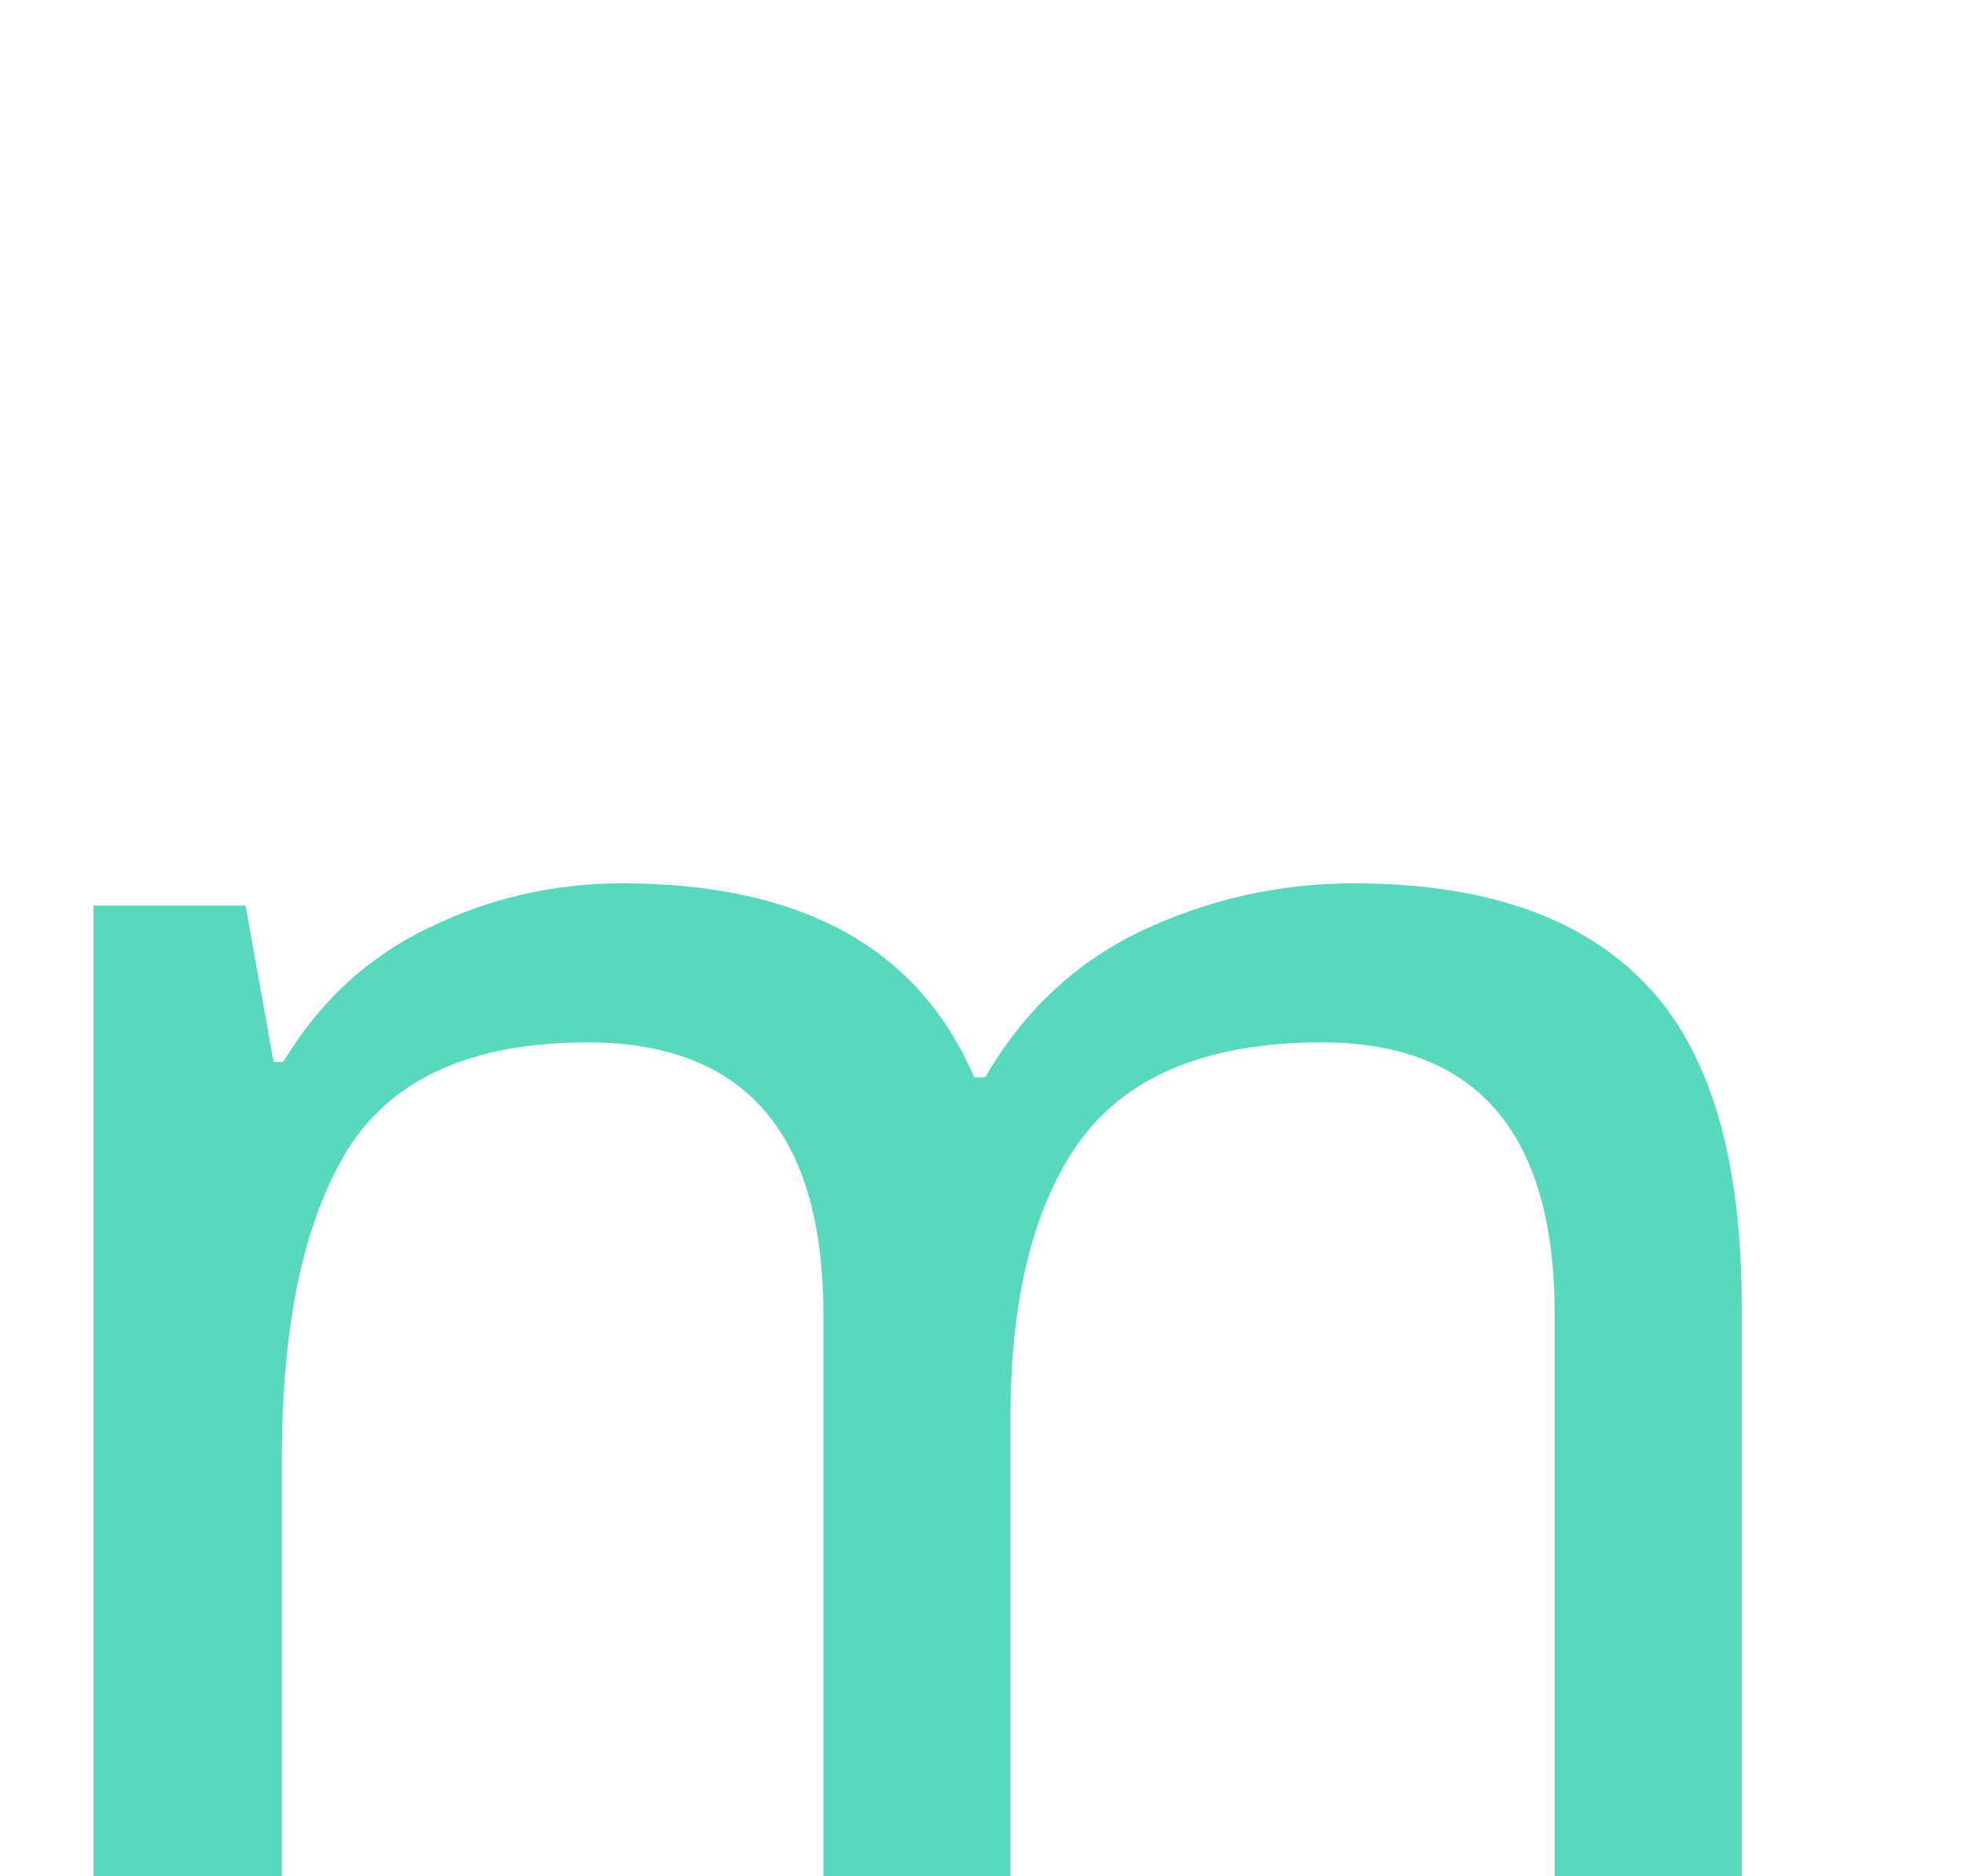
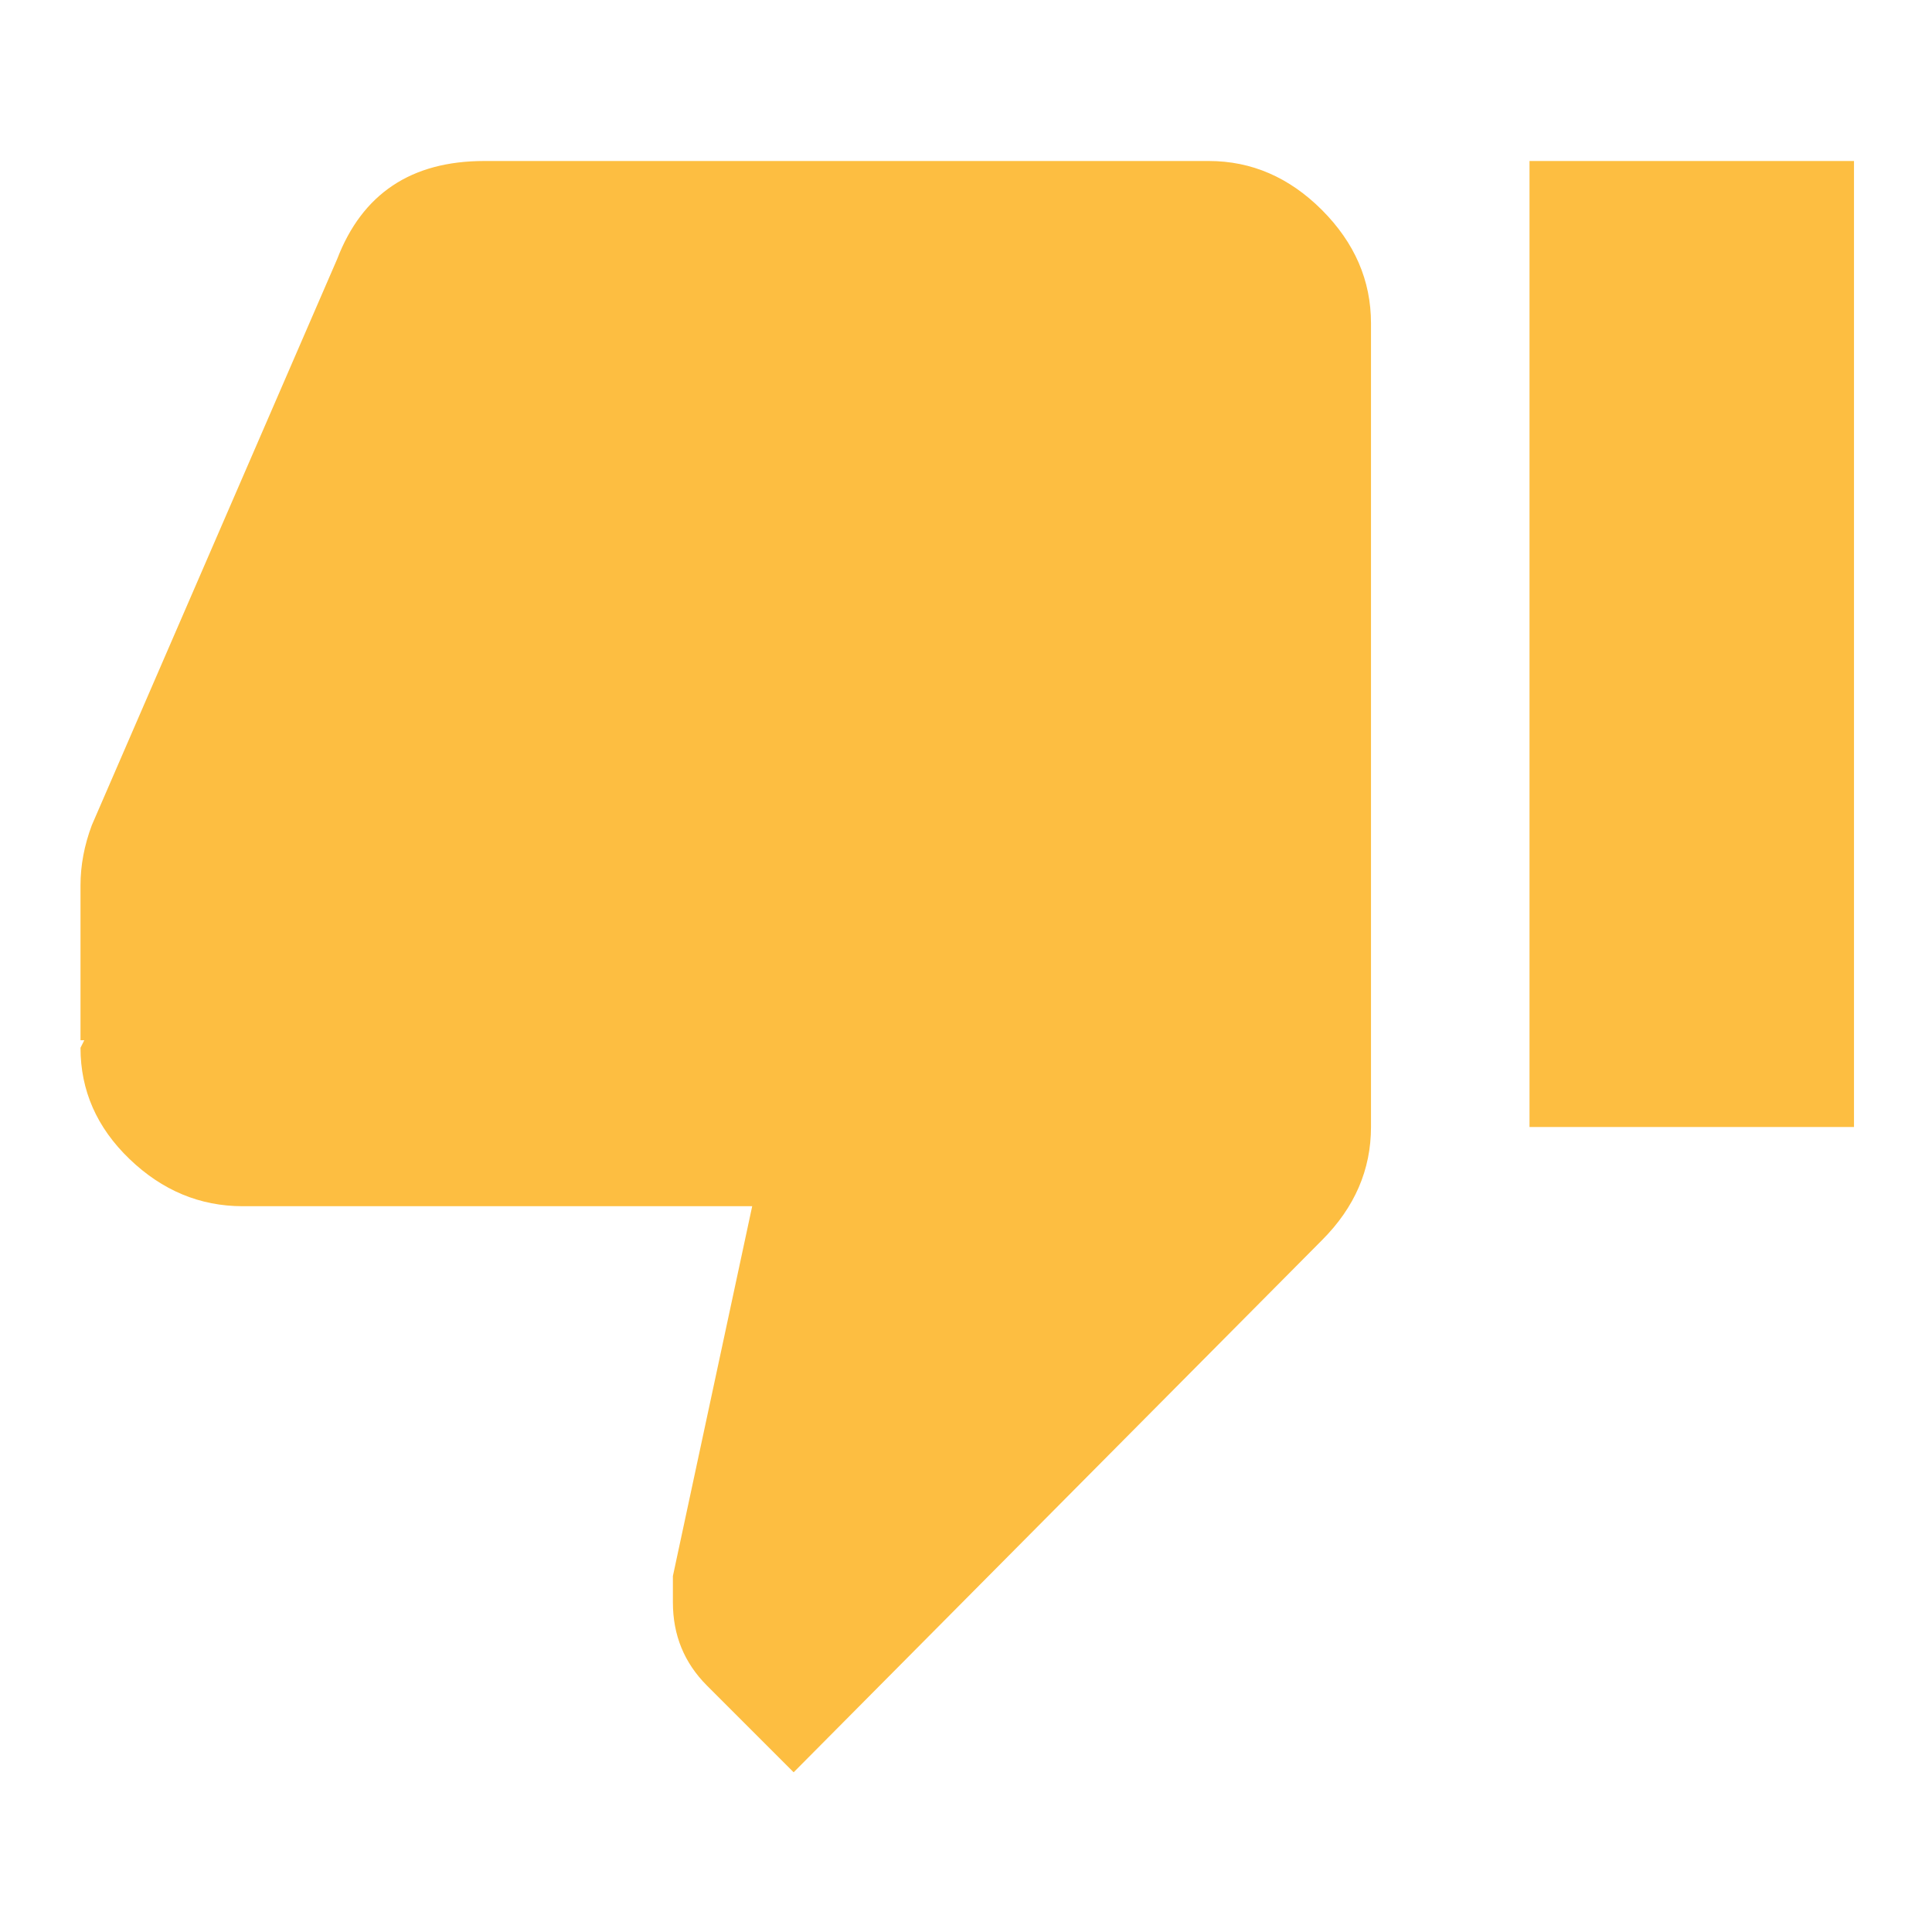
- <svg xmlns="http://www.w3.org/2000/svg" width="22px" height="21px" viewBox="0 0 22 21" version="1.1">
+ <svg xmlns="http://www.w3.org/2000/svg" width="24px" height="24px" viewBox="0 0 24 24" version="1.1">
  <defs />
-   <g id="Home" stroke="none" stroke-width="1" fill="none" fill-rule="evenodd">
-     <g id="關於我" transform="translate(-269, -136)" font-size="24" font-family="Material Icons" fill="#58D9BC" font-weight="normal">
-       <text id="mood_bad">
-         <tspan x="268" y="159" fill="#58D8BC">mood_bad</tspan>
-       </text>
+   <g id="Page-1" stroke="none" stroke-width="1" fill="none" fill-rule="evenodd">
+     <g id="bad" fill="#FDBE41">
+       <path d="M19,2 L23.031,2 L23.031,14 L19,14 L19,2 Z M15.016,2 C15.547,2 16.016,2.203 16.422,2.609 C16.828,3.016 17.031,3.484 17.031,4.016 L17.031,14 C17.031,14.531 16.828,15 16.422,15.406 L9.859,22.016 L8.781,20.938 C8.5,20.656 8.359,20.313 8.359,19.906 L8.359,19.578 L9.344,14.984 L3.016,14.984 C2.484,14.984 2.016,14.789 1.609,14.398 C1.203,14.008 1,13.547 1,13.016 L1.047,12.922 L1,12.922 L1,11 C1,10.75 1.047,10.5 1.141,10.25 L4.188,3.219 C4.5,2.406 5.109,2 6.016,2 L15.016,2 Z" id="thumb_down" />
    </g>
  </g>
</svg>
